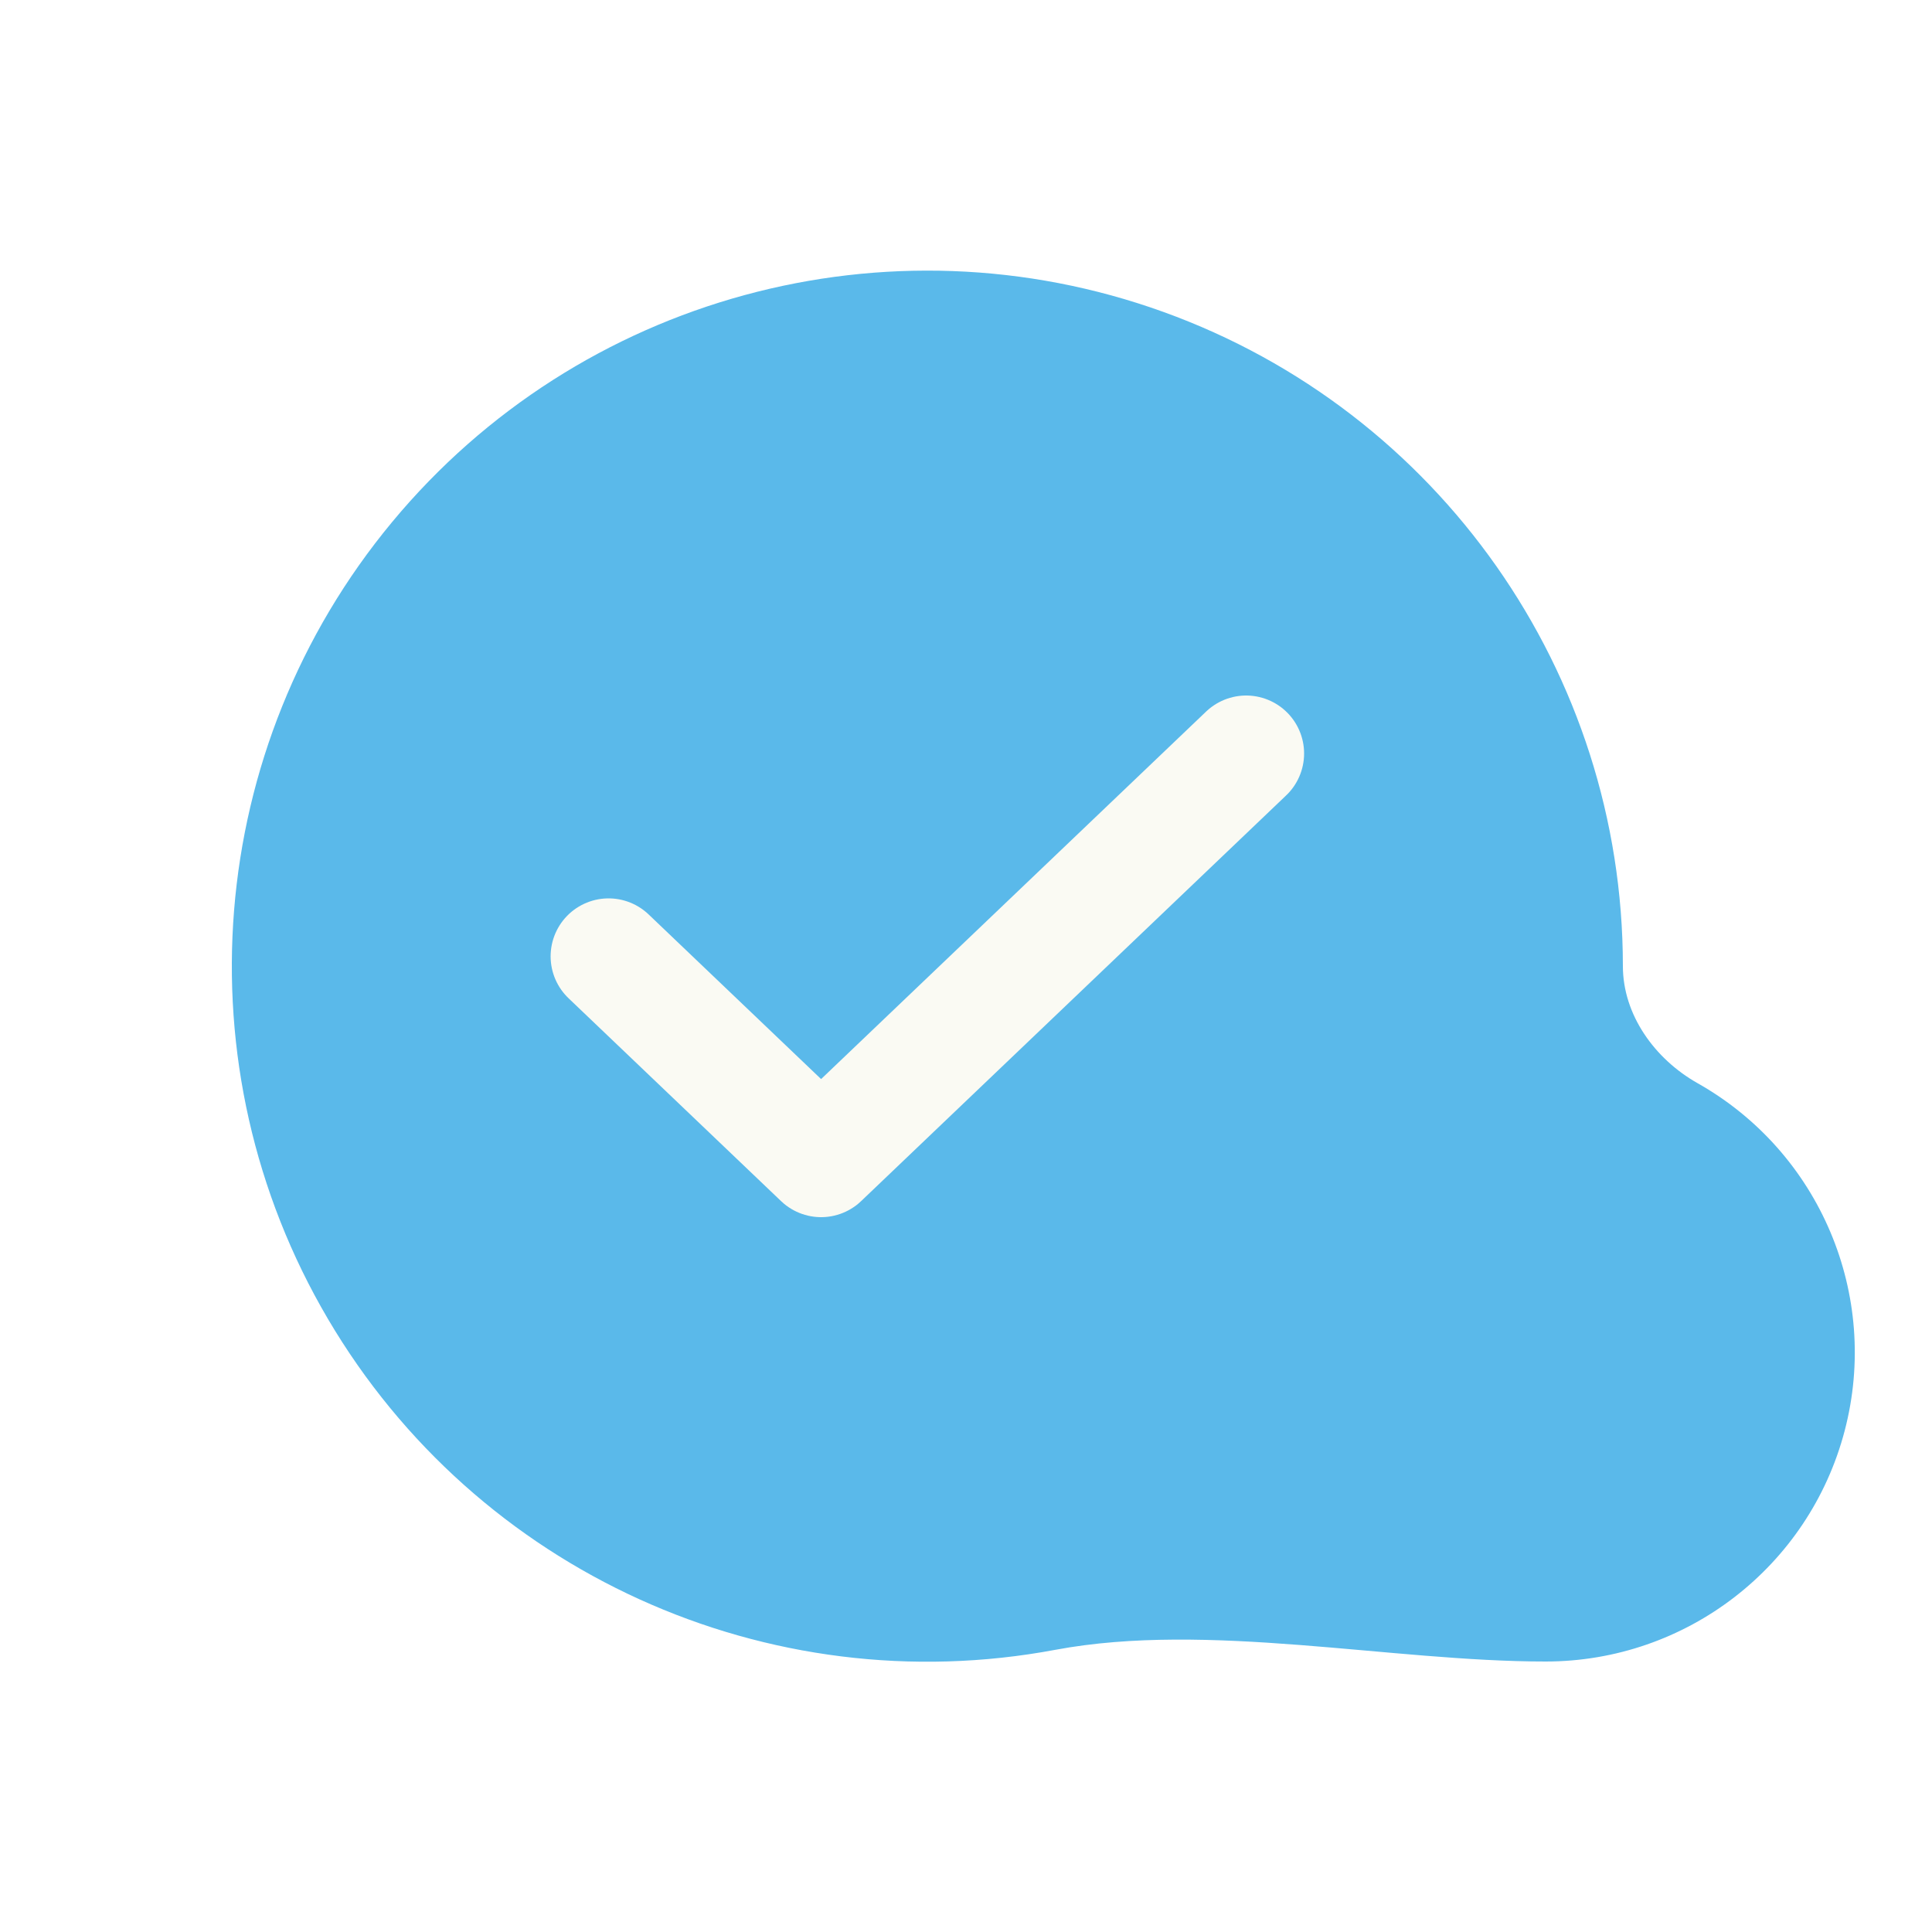
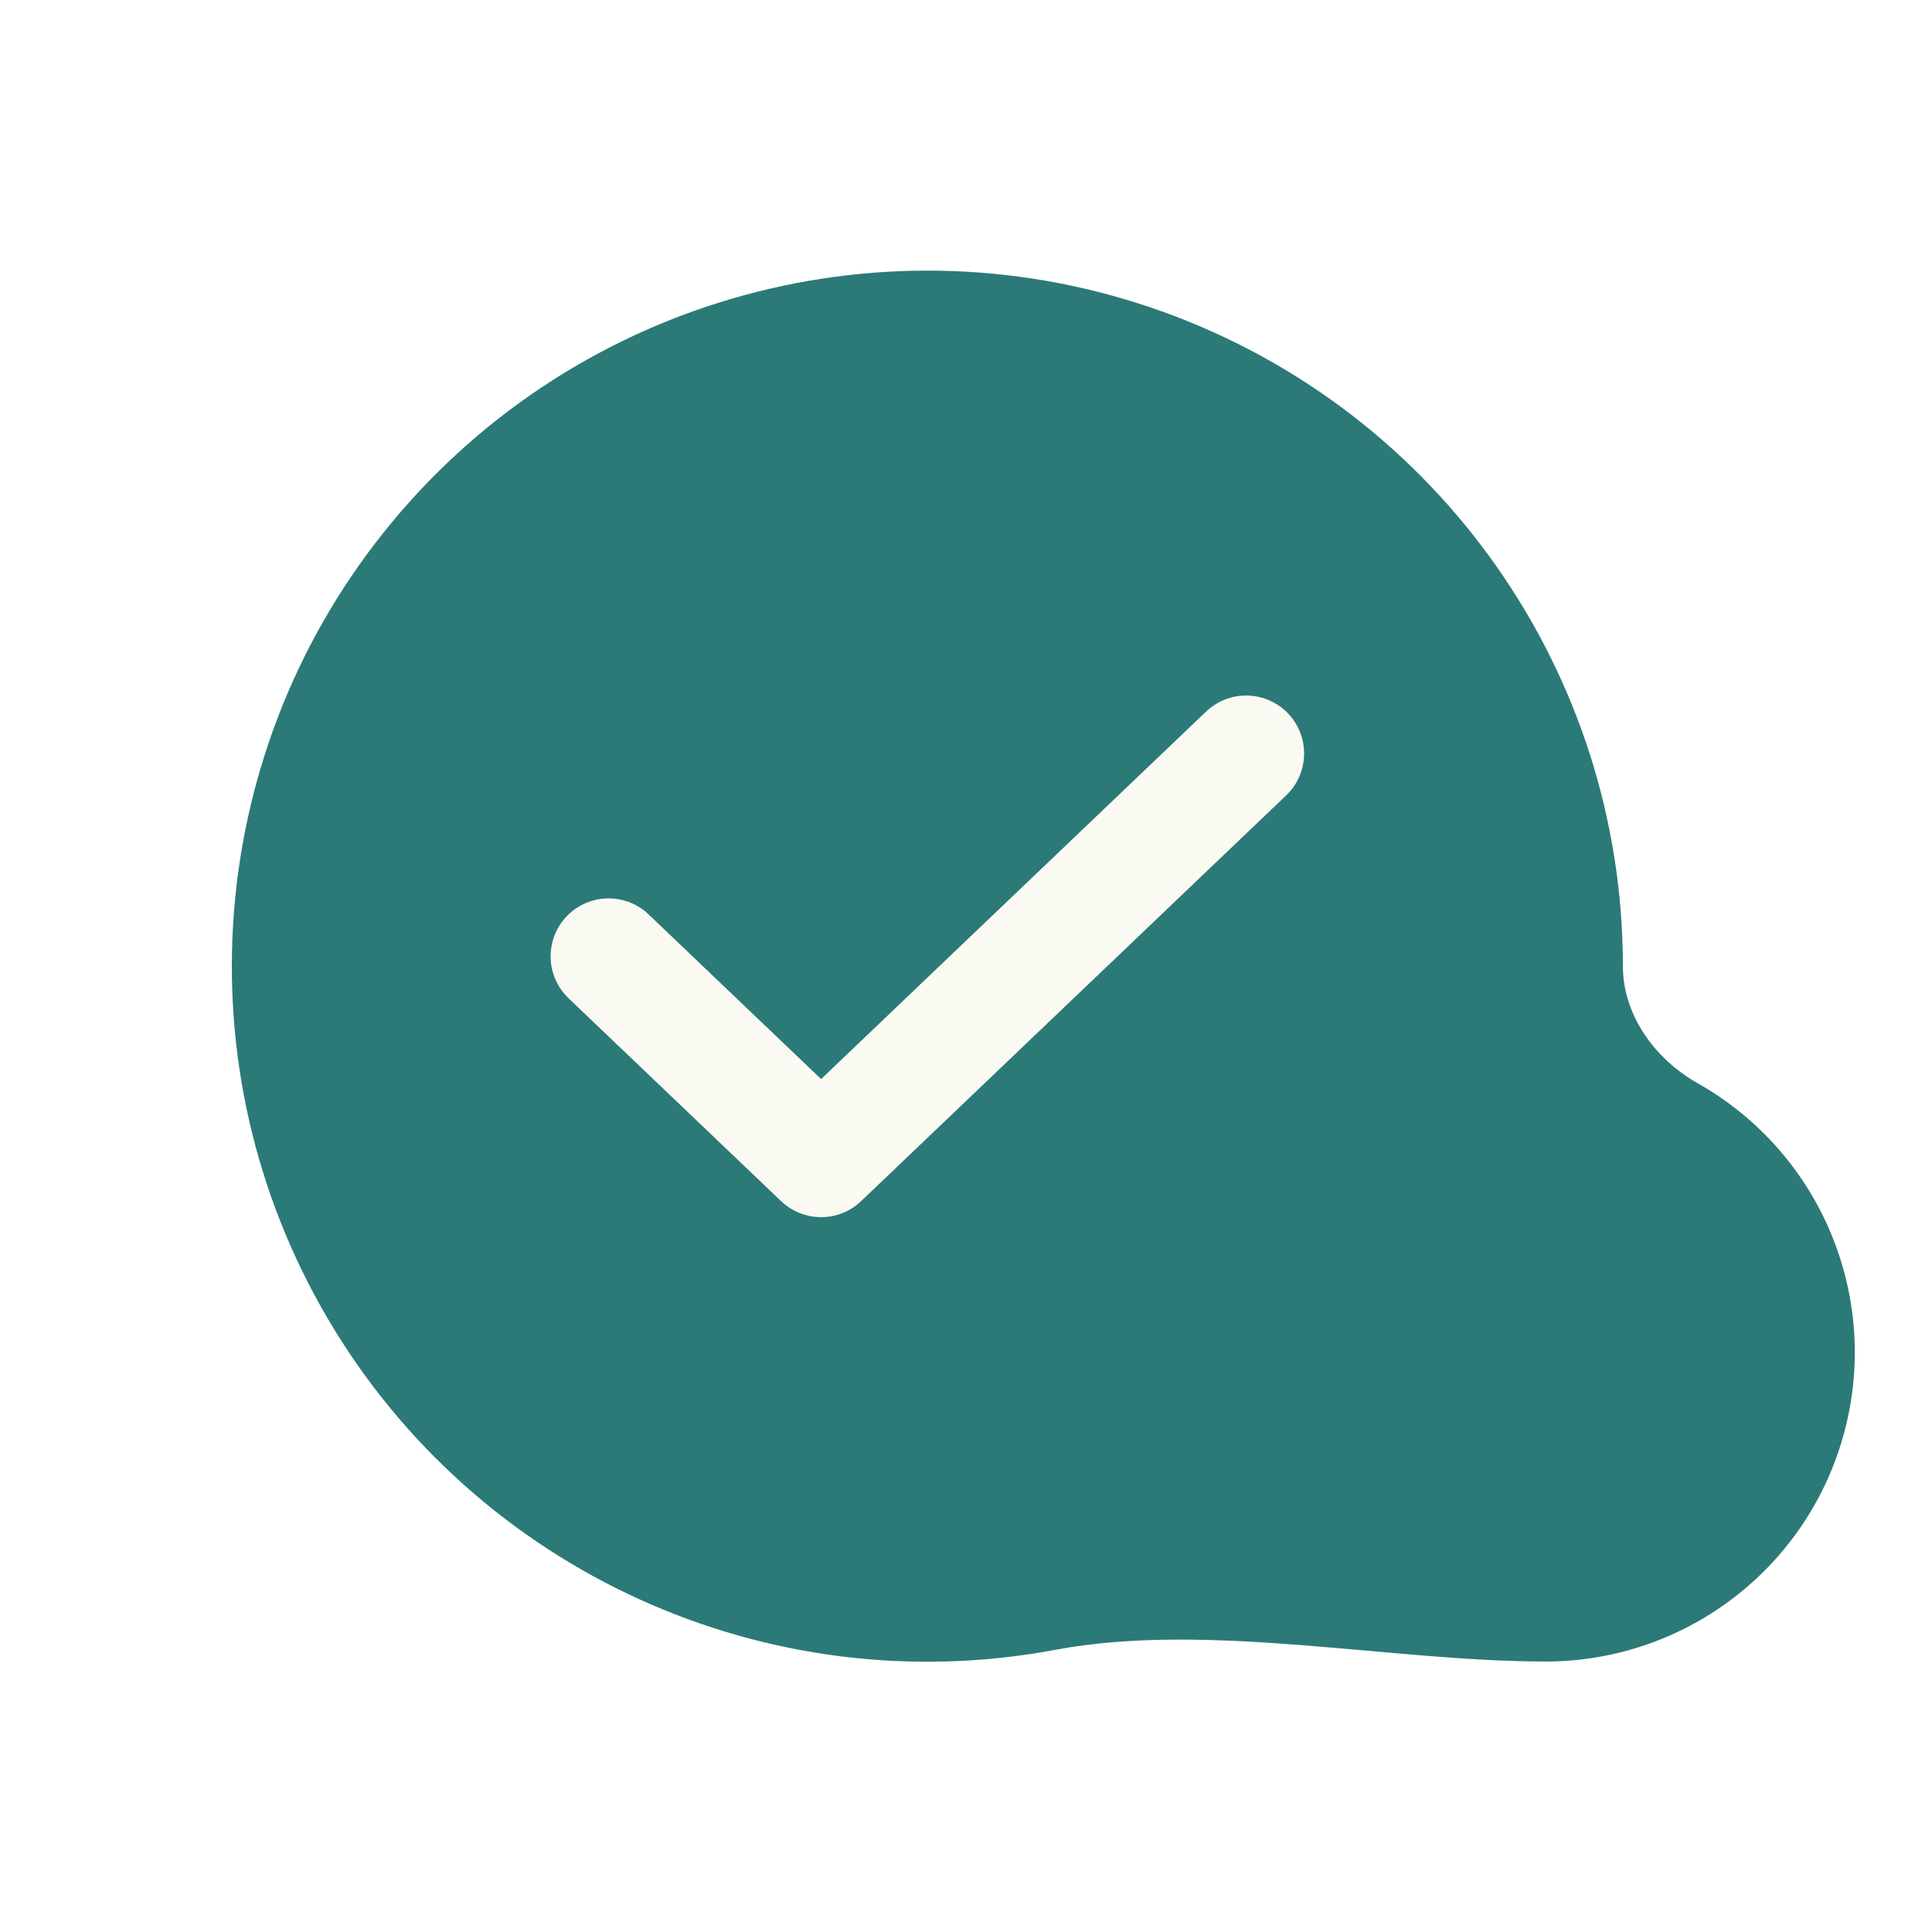
<svg xmlns="http://www.w3.org/2000/svg" width="25" height="25" fill="none" class="c-dQeWhP">
-   <path fill-rule="evenodd" clip-rule="evenodd" d="M21.964 14.015c-.551-.312-.964-.882-.964-1.515a9 9 0 1 0-7.341 8.848c1.974-.368 4.332.152 6.341.152a4 4 0 0 0 1.964-7.485Z" fill="#5ab9ea" />
+   <path fill-rule="evenodd" clip-rule="evenodd" d="M21.964 14.015c-.551-.312-.964-.882-.964-1.515a9 9 0 1 0-7.341 8.848c1.974-.368 4.332.152 6.341.152a4 4 0 0 0 1.964-7.485Z" fill="#2b7a78" />
  <path d="m16.125 9.75-5.5 5.25-2.75-2.625" stroke="#FAFAF3" stroke-width="1.5" stroke-linecap="round" stroke-linejoin="round" />
</svg>
